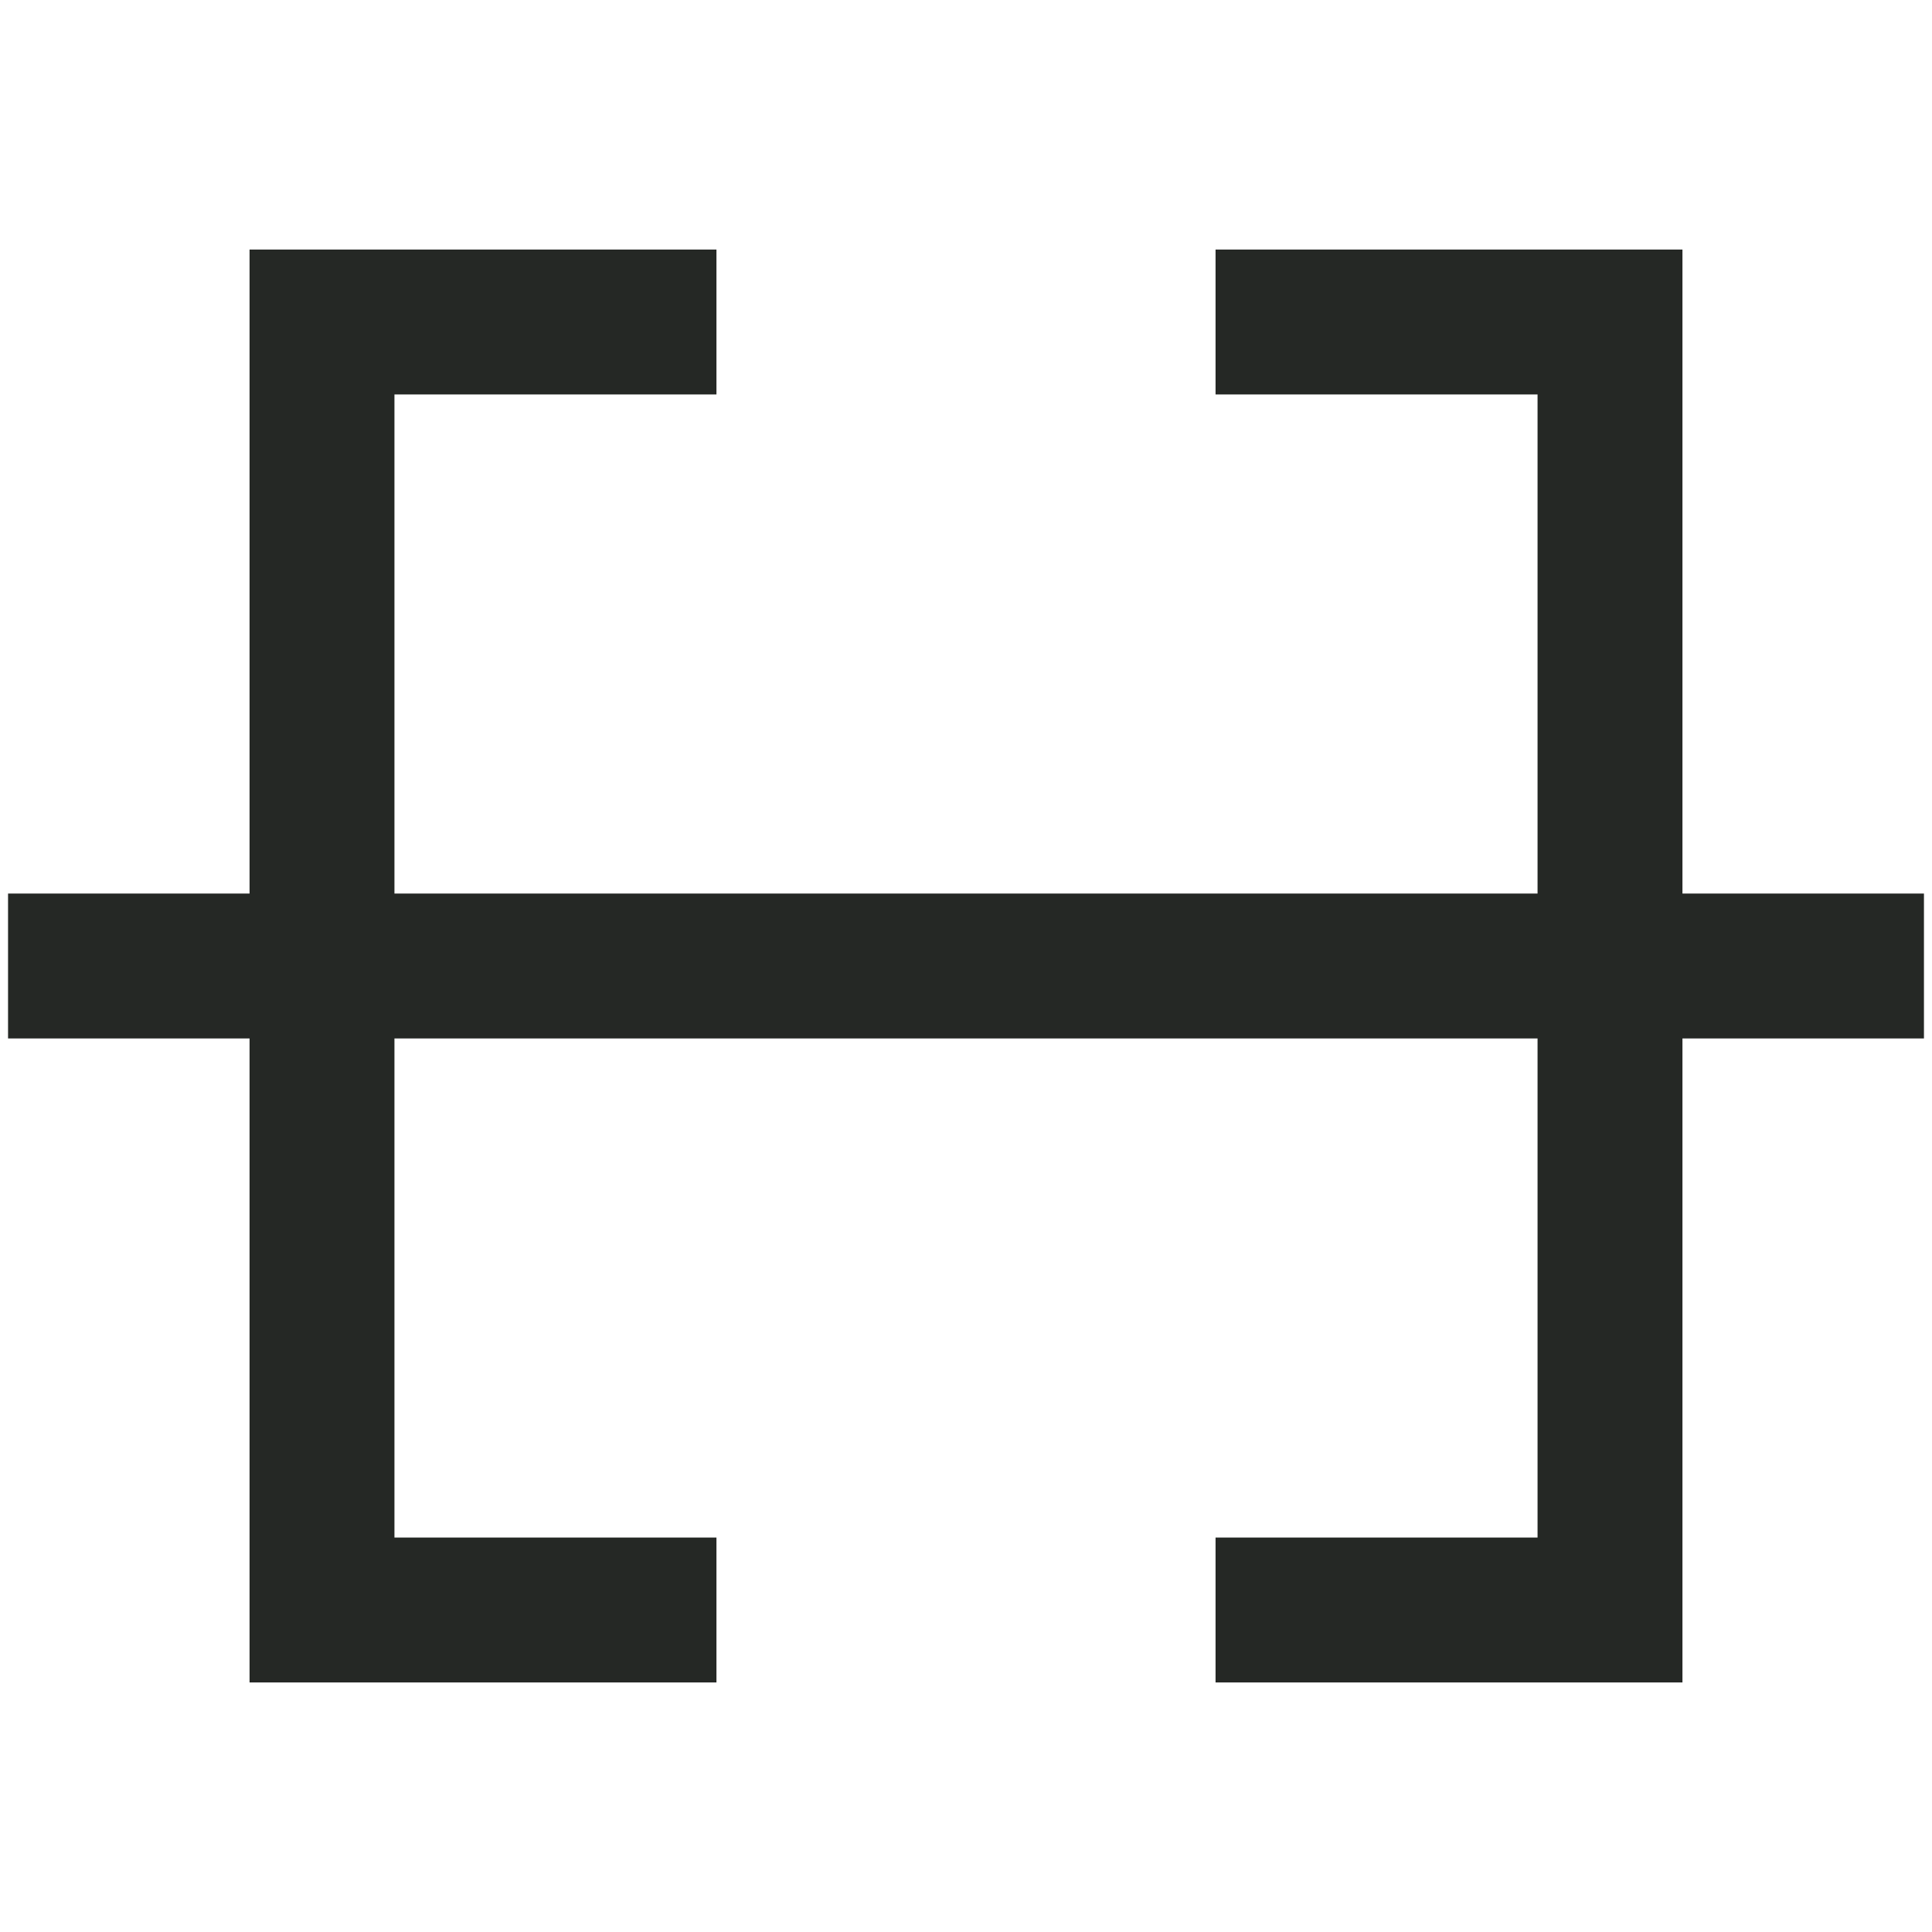
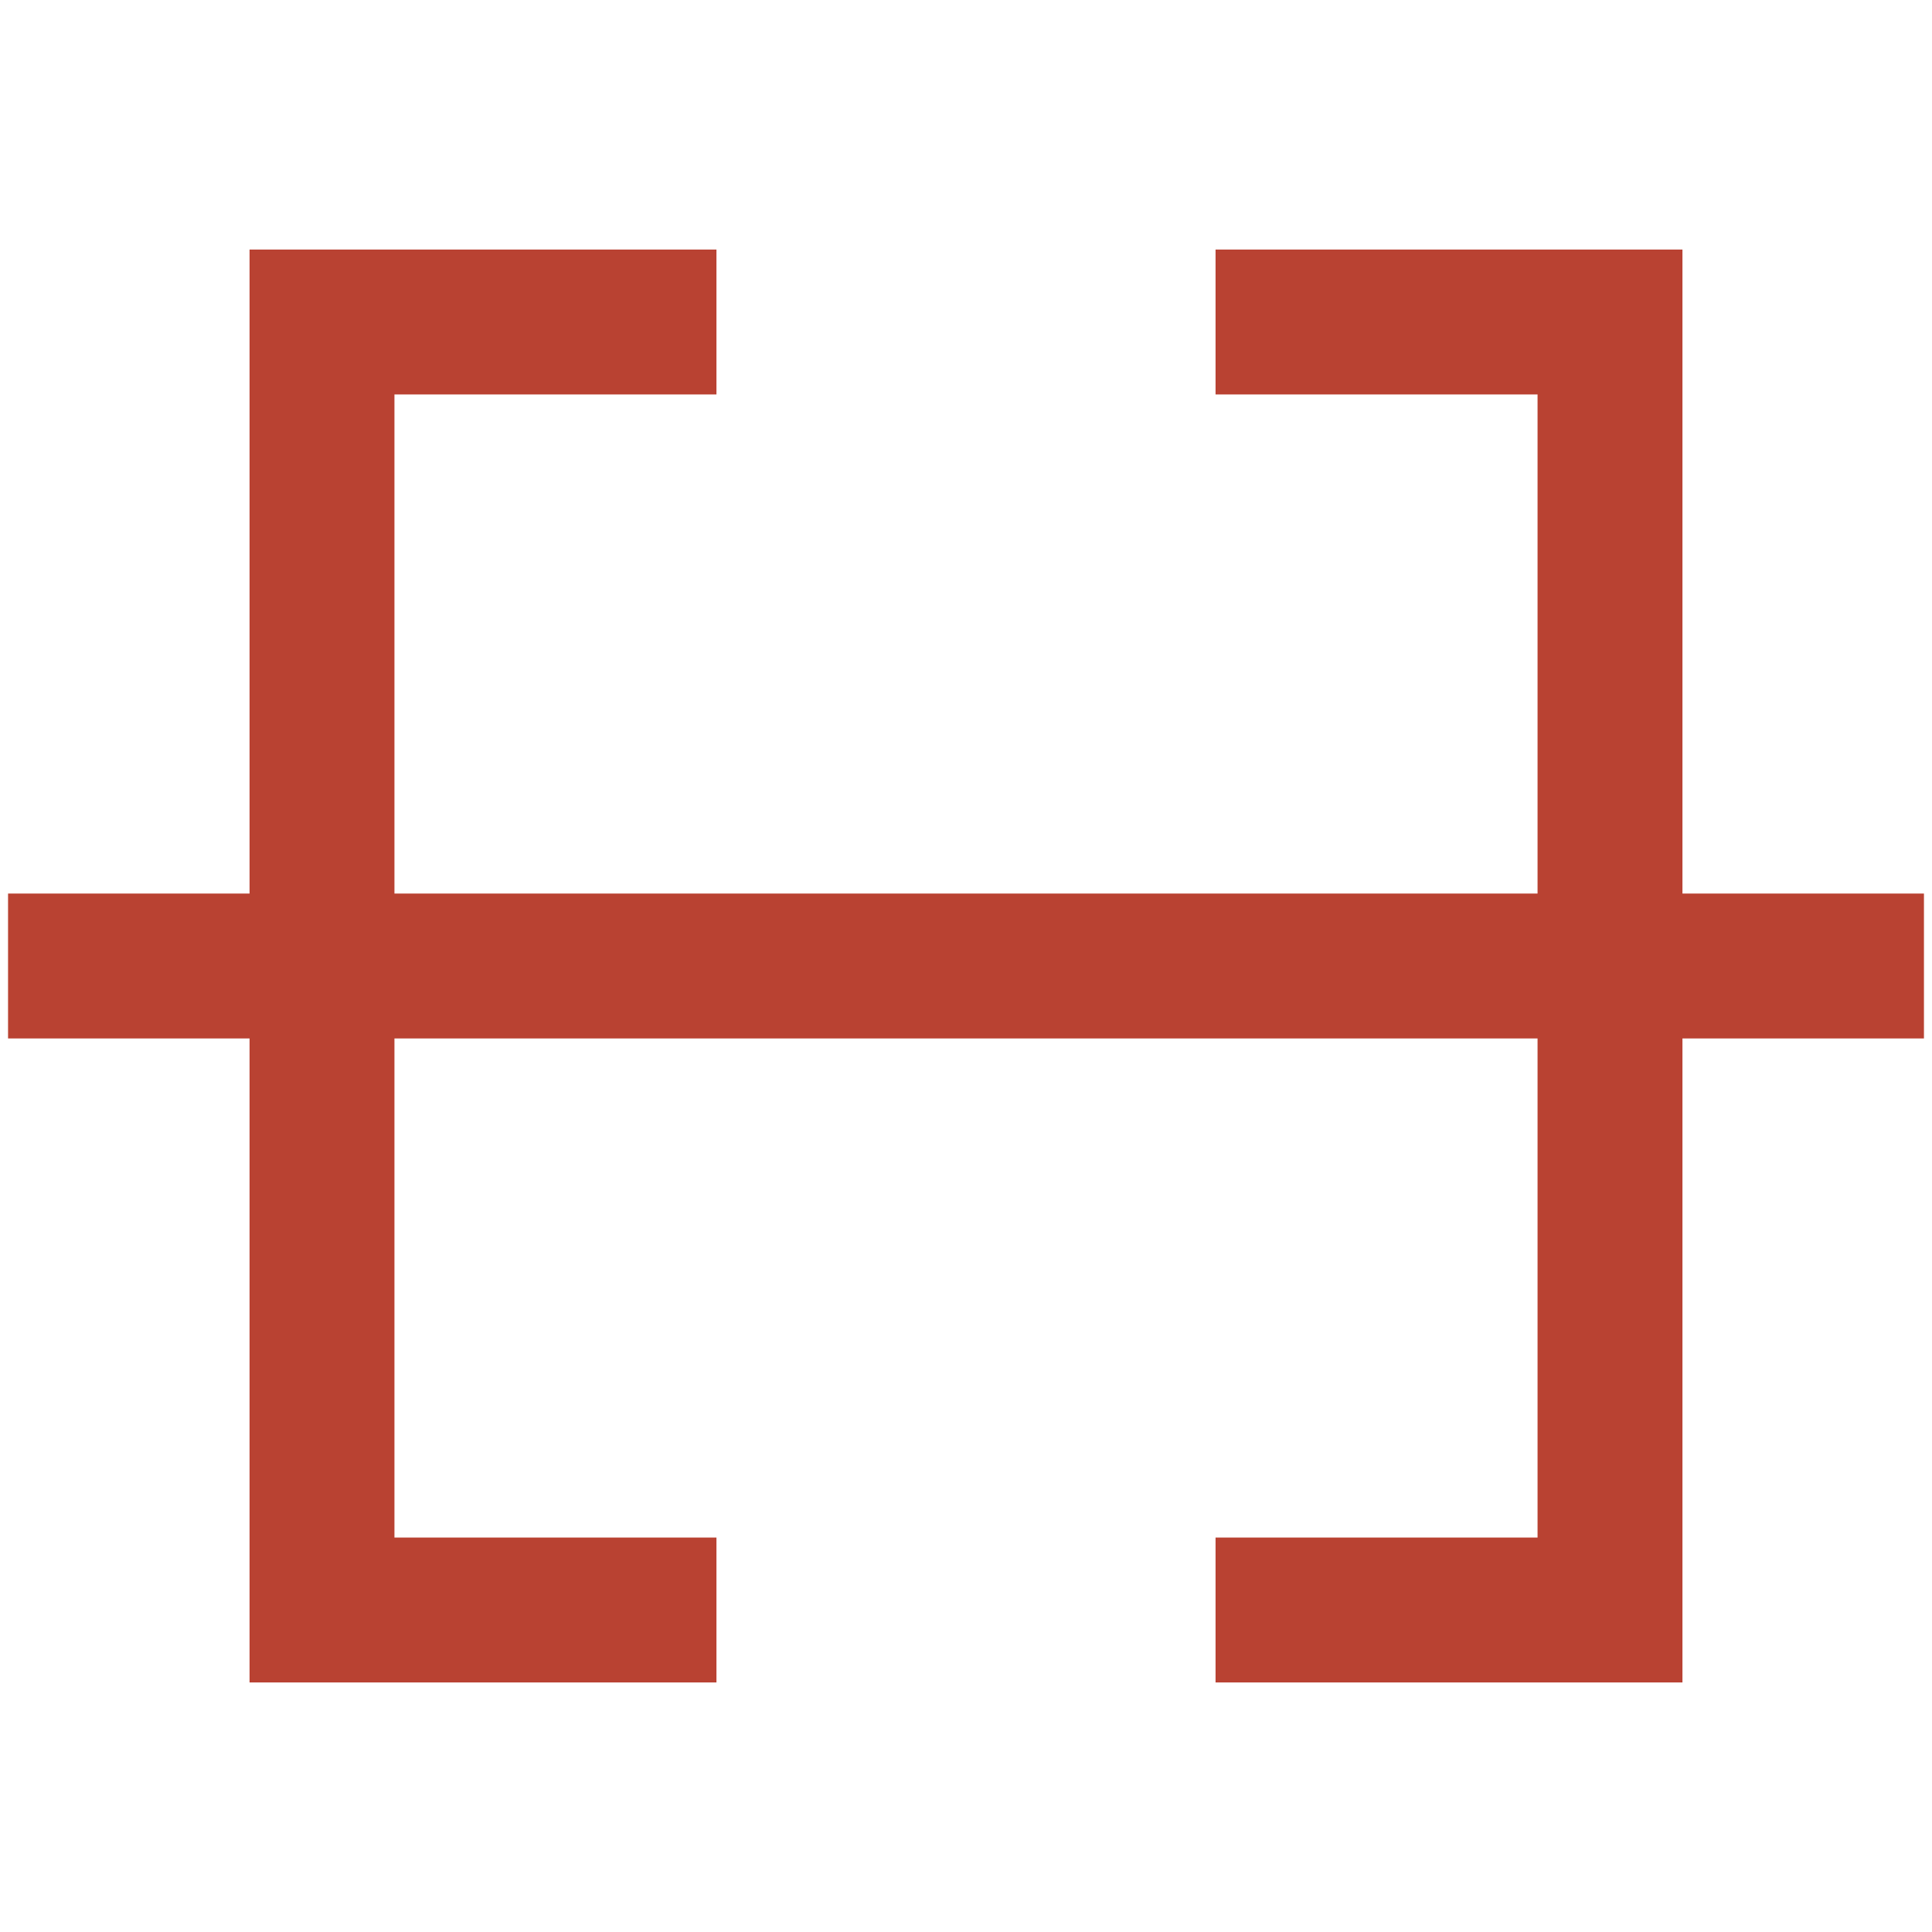
<svg xmlns="http://www.w3.org/2000/svg" viewBox="0 0 24 24" fill="none" role="img" aria-label="Linebind">
-   <path d="M8 4H4V20H8M16 4H20V20H16M1 12H23" stroke="#252825" stroke-width="1.8" stroke-linecap="square" stroke-linejoin="miter" />
+   <path d="M8 4H4V20H8M16 4H20V20H16M1 12H23" stroke="#b94232" stroke-width="1.8" stroke-linecap="square" stroke-linejoin="miter" />
</svg>
